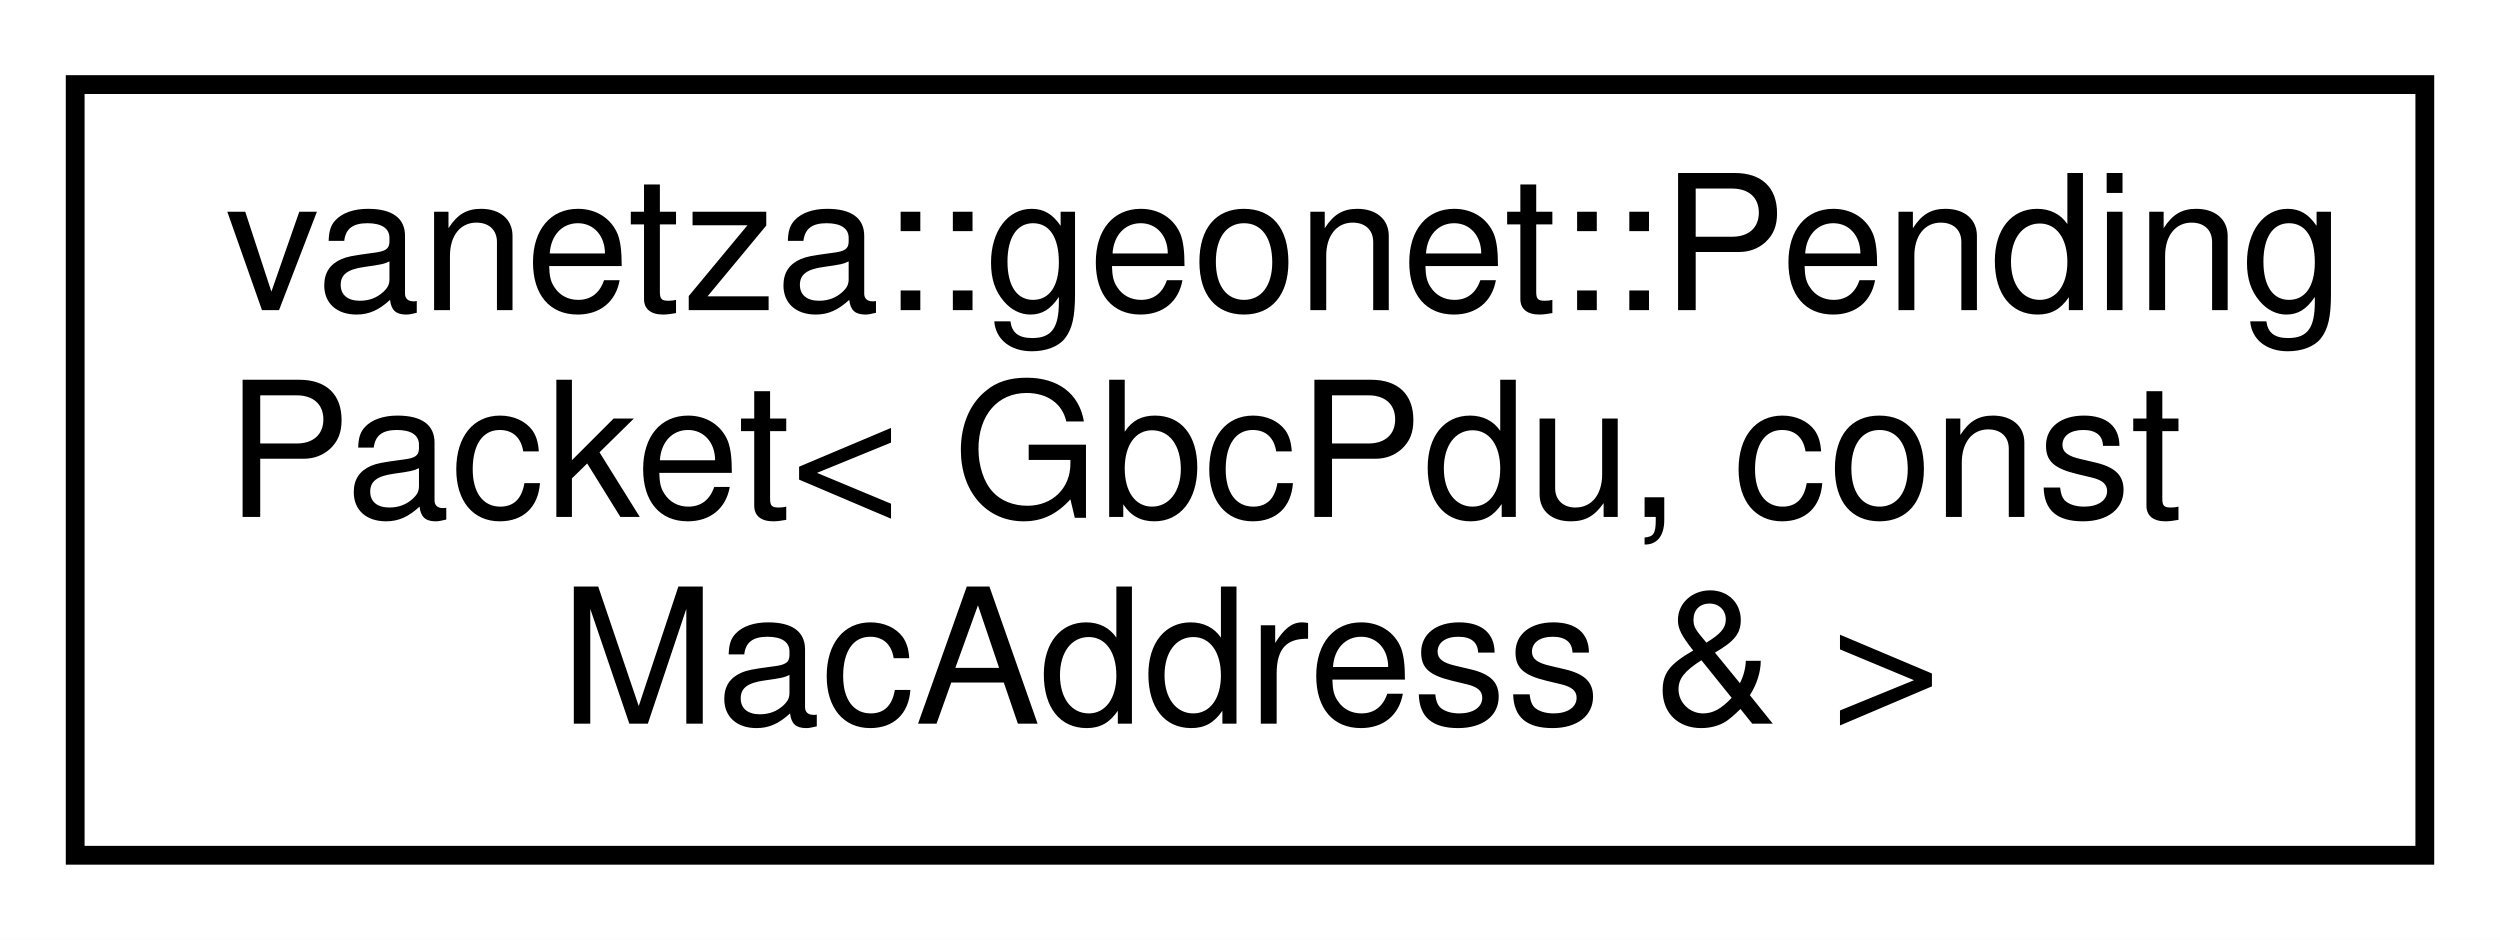
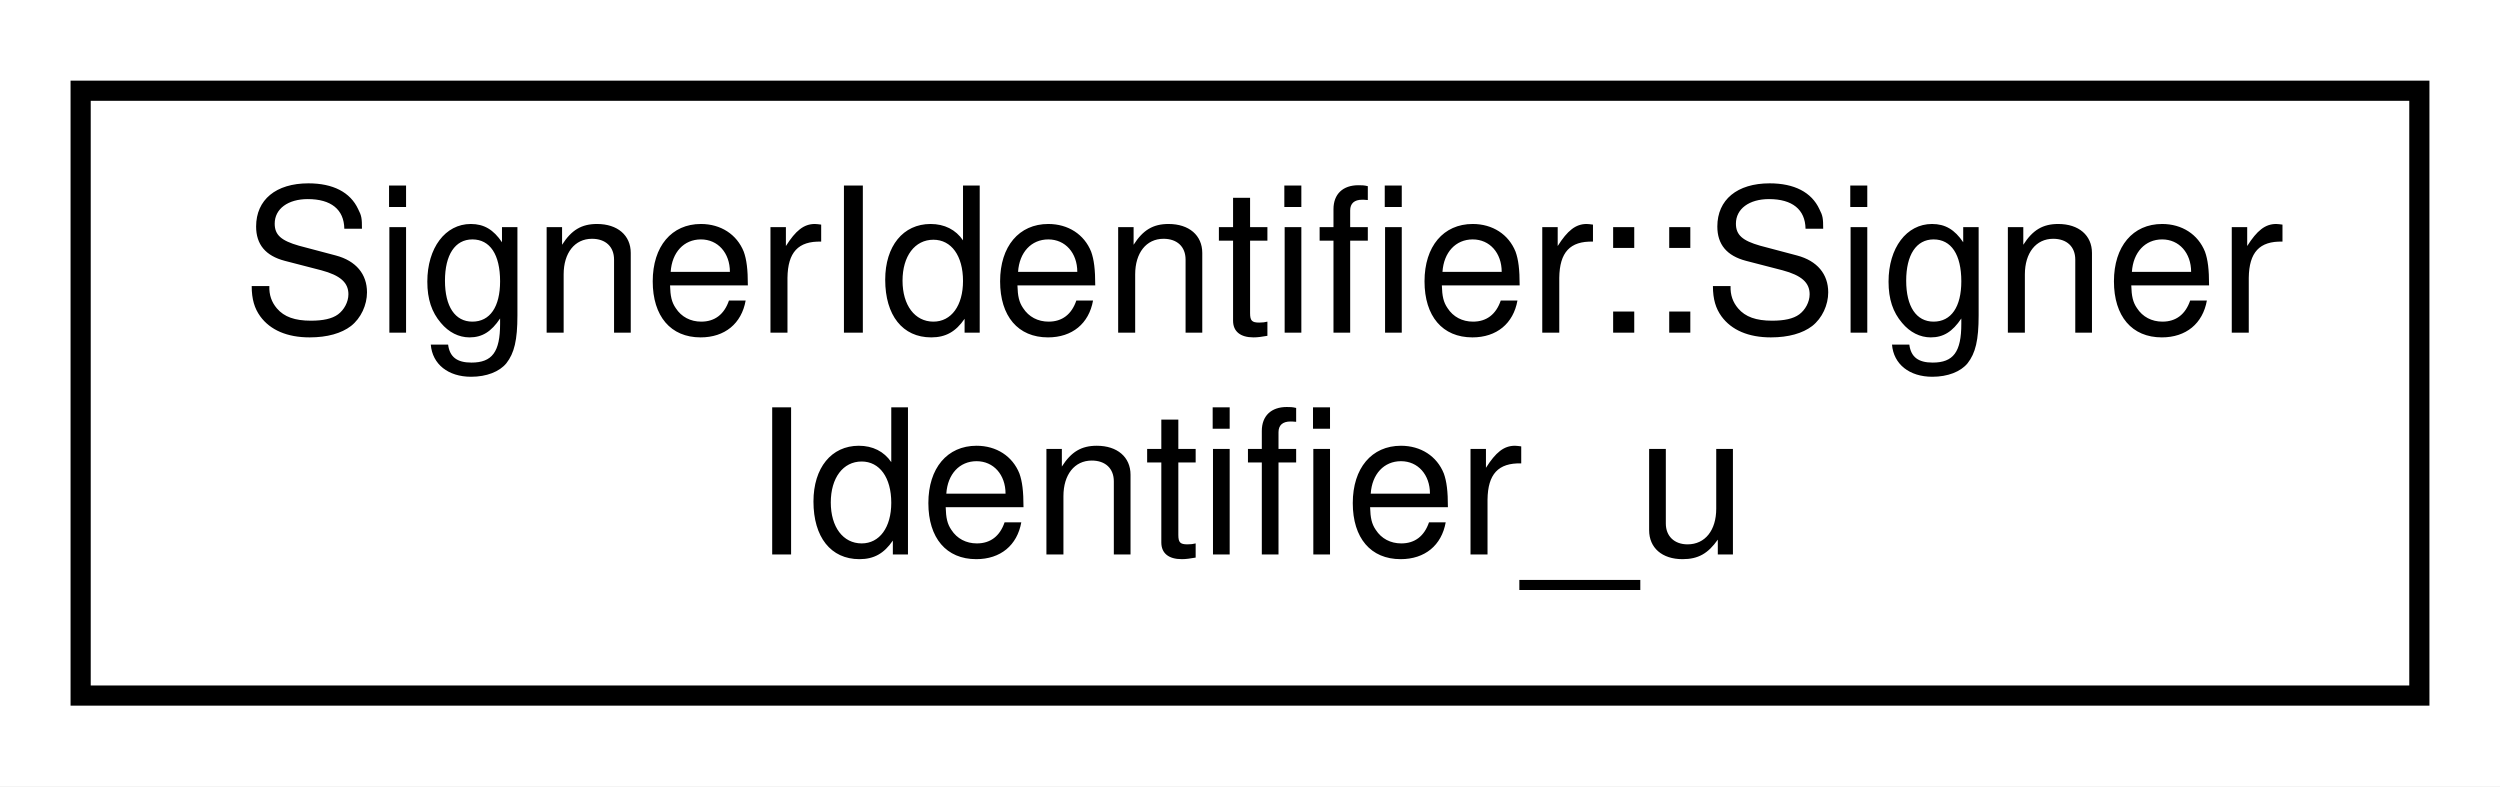
- <svg xmlns="http://www.w3.org/2000/svg" xmlns:xlink="http://www.w3.org/1999/xlink" width="133pt" height="50pt" viewBox="0.00 0.00 133.00 50.00">
-   <g id="graph0" class="graph" transform="scale(1 1) rotate(0) translate(4 46)">
-     <polygon fill="white" stroke="transparent" points="-4,4 -4,-46 129,-46 129,4 -4,4" />
+ <svg xmlns="http://www.w3.org/2000/svg" xmlns:xlink="http://www.w3.org/1999/xlink" width="124pt" height="39pt" viewBox="0.00 0.00 124.00 39.00">
+   <g id="graph0" class="graph" transform="scale(1 1) rotate(0) translate(4 35)">
+     <polygon fill="white" stroke="transparent" points="-4,4 -4,-35 120,-35 120,4 -4,4" />
    <g id="node1" class="node">
      <g id="a_node1">
-         <a xlink:href="d6/d26/classvanetza_1_1geonet_1_1PendingPacket.html" target="_top" xlink:title=" ">
-           <polygon fill="white" stroke="black" points="0,-0.5 0,-41.5 125,-41.5 125,-0.5 0,-0.5" />
-           <text text-anchor="start" x="8" y="-29.5" font-family="Helvetica,sans-Serif" font-size="10.00">vanetza::geonet::Pending</text>
-           <text text-anchor="start" x="8" y="-18.5" font-family="Helvetica,sans-Serif" font-size="10.00">Packet&lt; GbcPdu, const</text>
-           <text text-anchor="middle" x="62.5" y="-7.5" font-family="Helvetica,sans-Serif" font-size="10.00"> MacAddress &amp; &gt;</text>
+         <a xlink:href="d1/d2b/unionSignerIdentifier_1_1SignerIdentifier__u.html" target="_top" xlink:title=" ">
+           <polygon fill="white" stroke="black" points="0,-0.5 0,-30.5 116,-30.5 116,-0.5 0,-0.5" />
+           <text text-anchor="start" x="8" y="-18.5" font-family="Helvetica,sans-Serif" font-size="10.00">SignerIdentifier::Signer</text>
+           <text text-anchor="middle" x="58" y="-7.5" font-family="Helvetica,sans-Serif" font-size="10.00">Identifier_u</text>
        </a>
      </g>
    </g>
  </g>
</svg>
